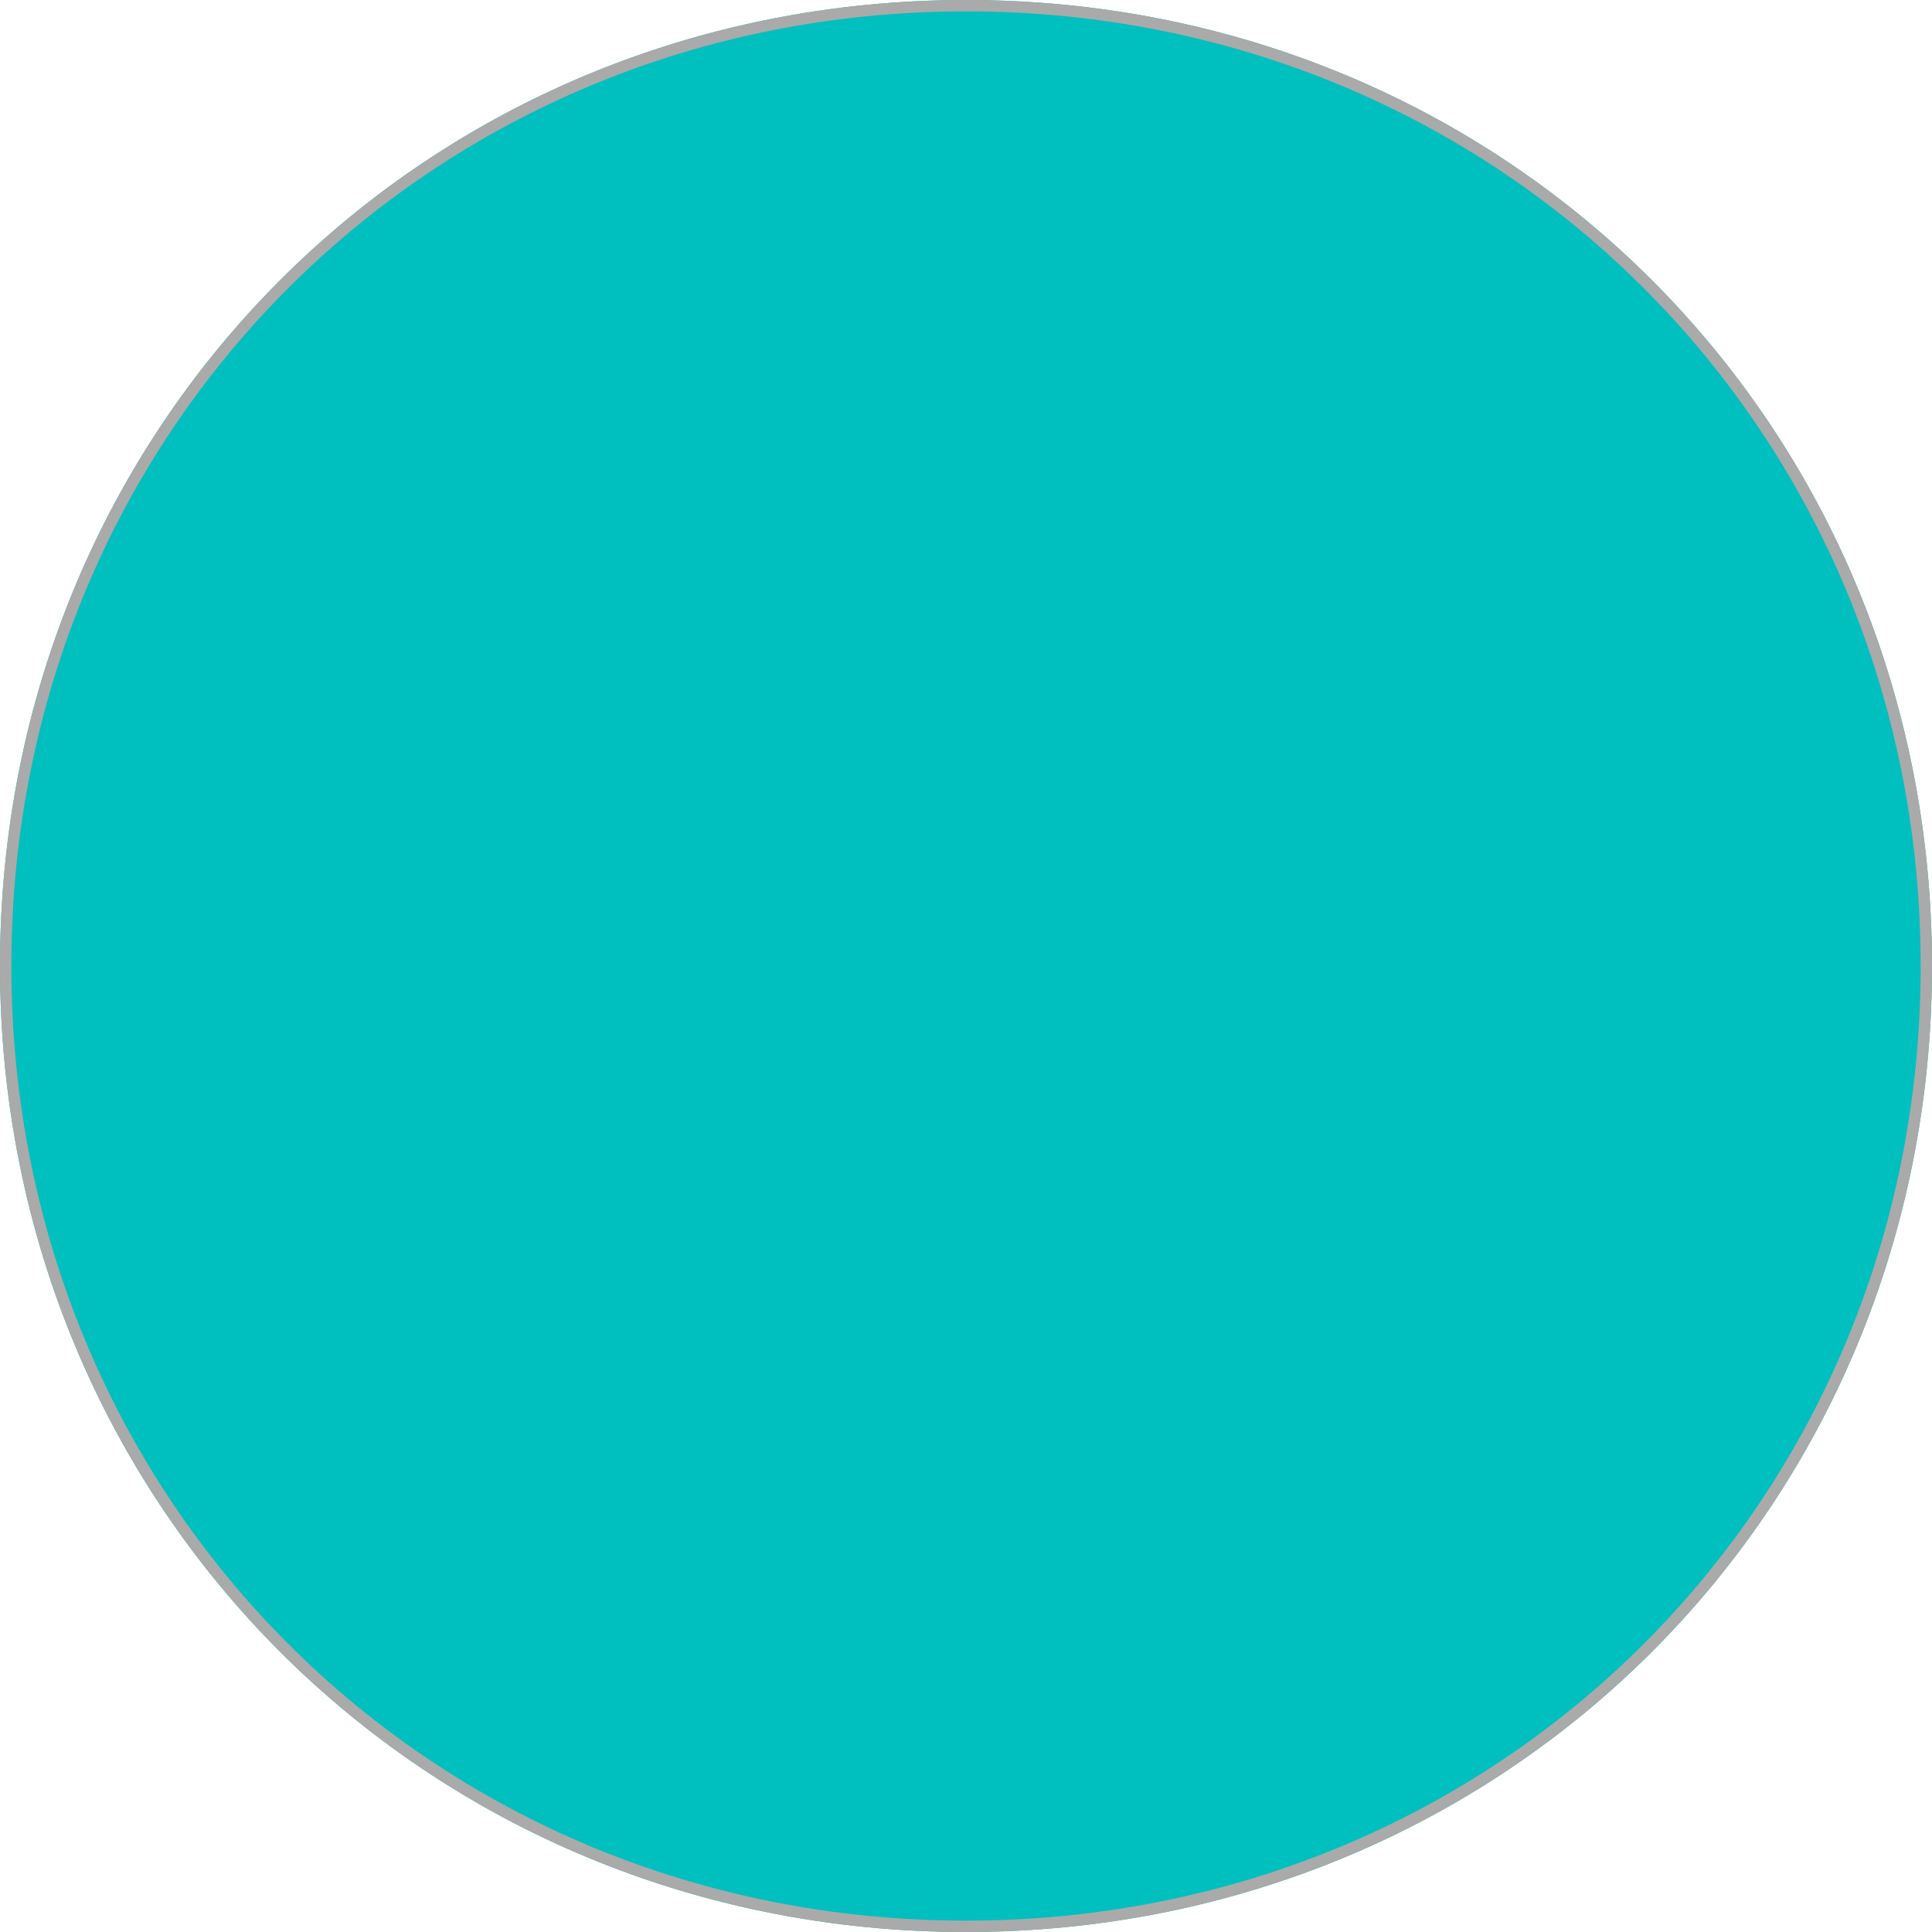
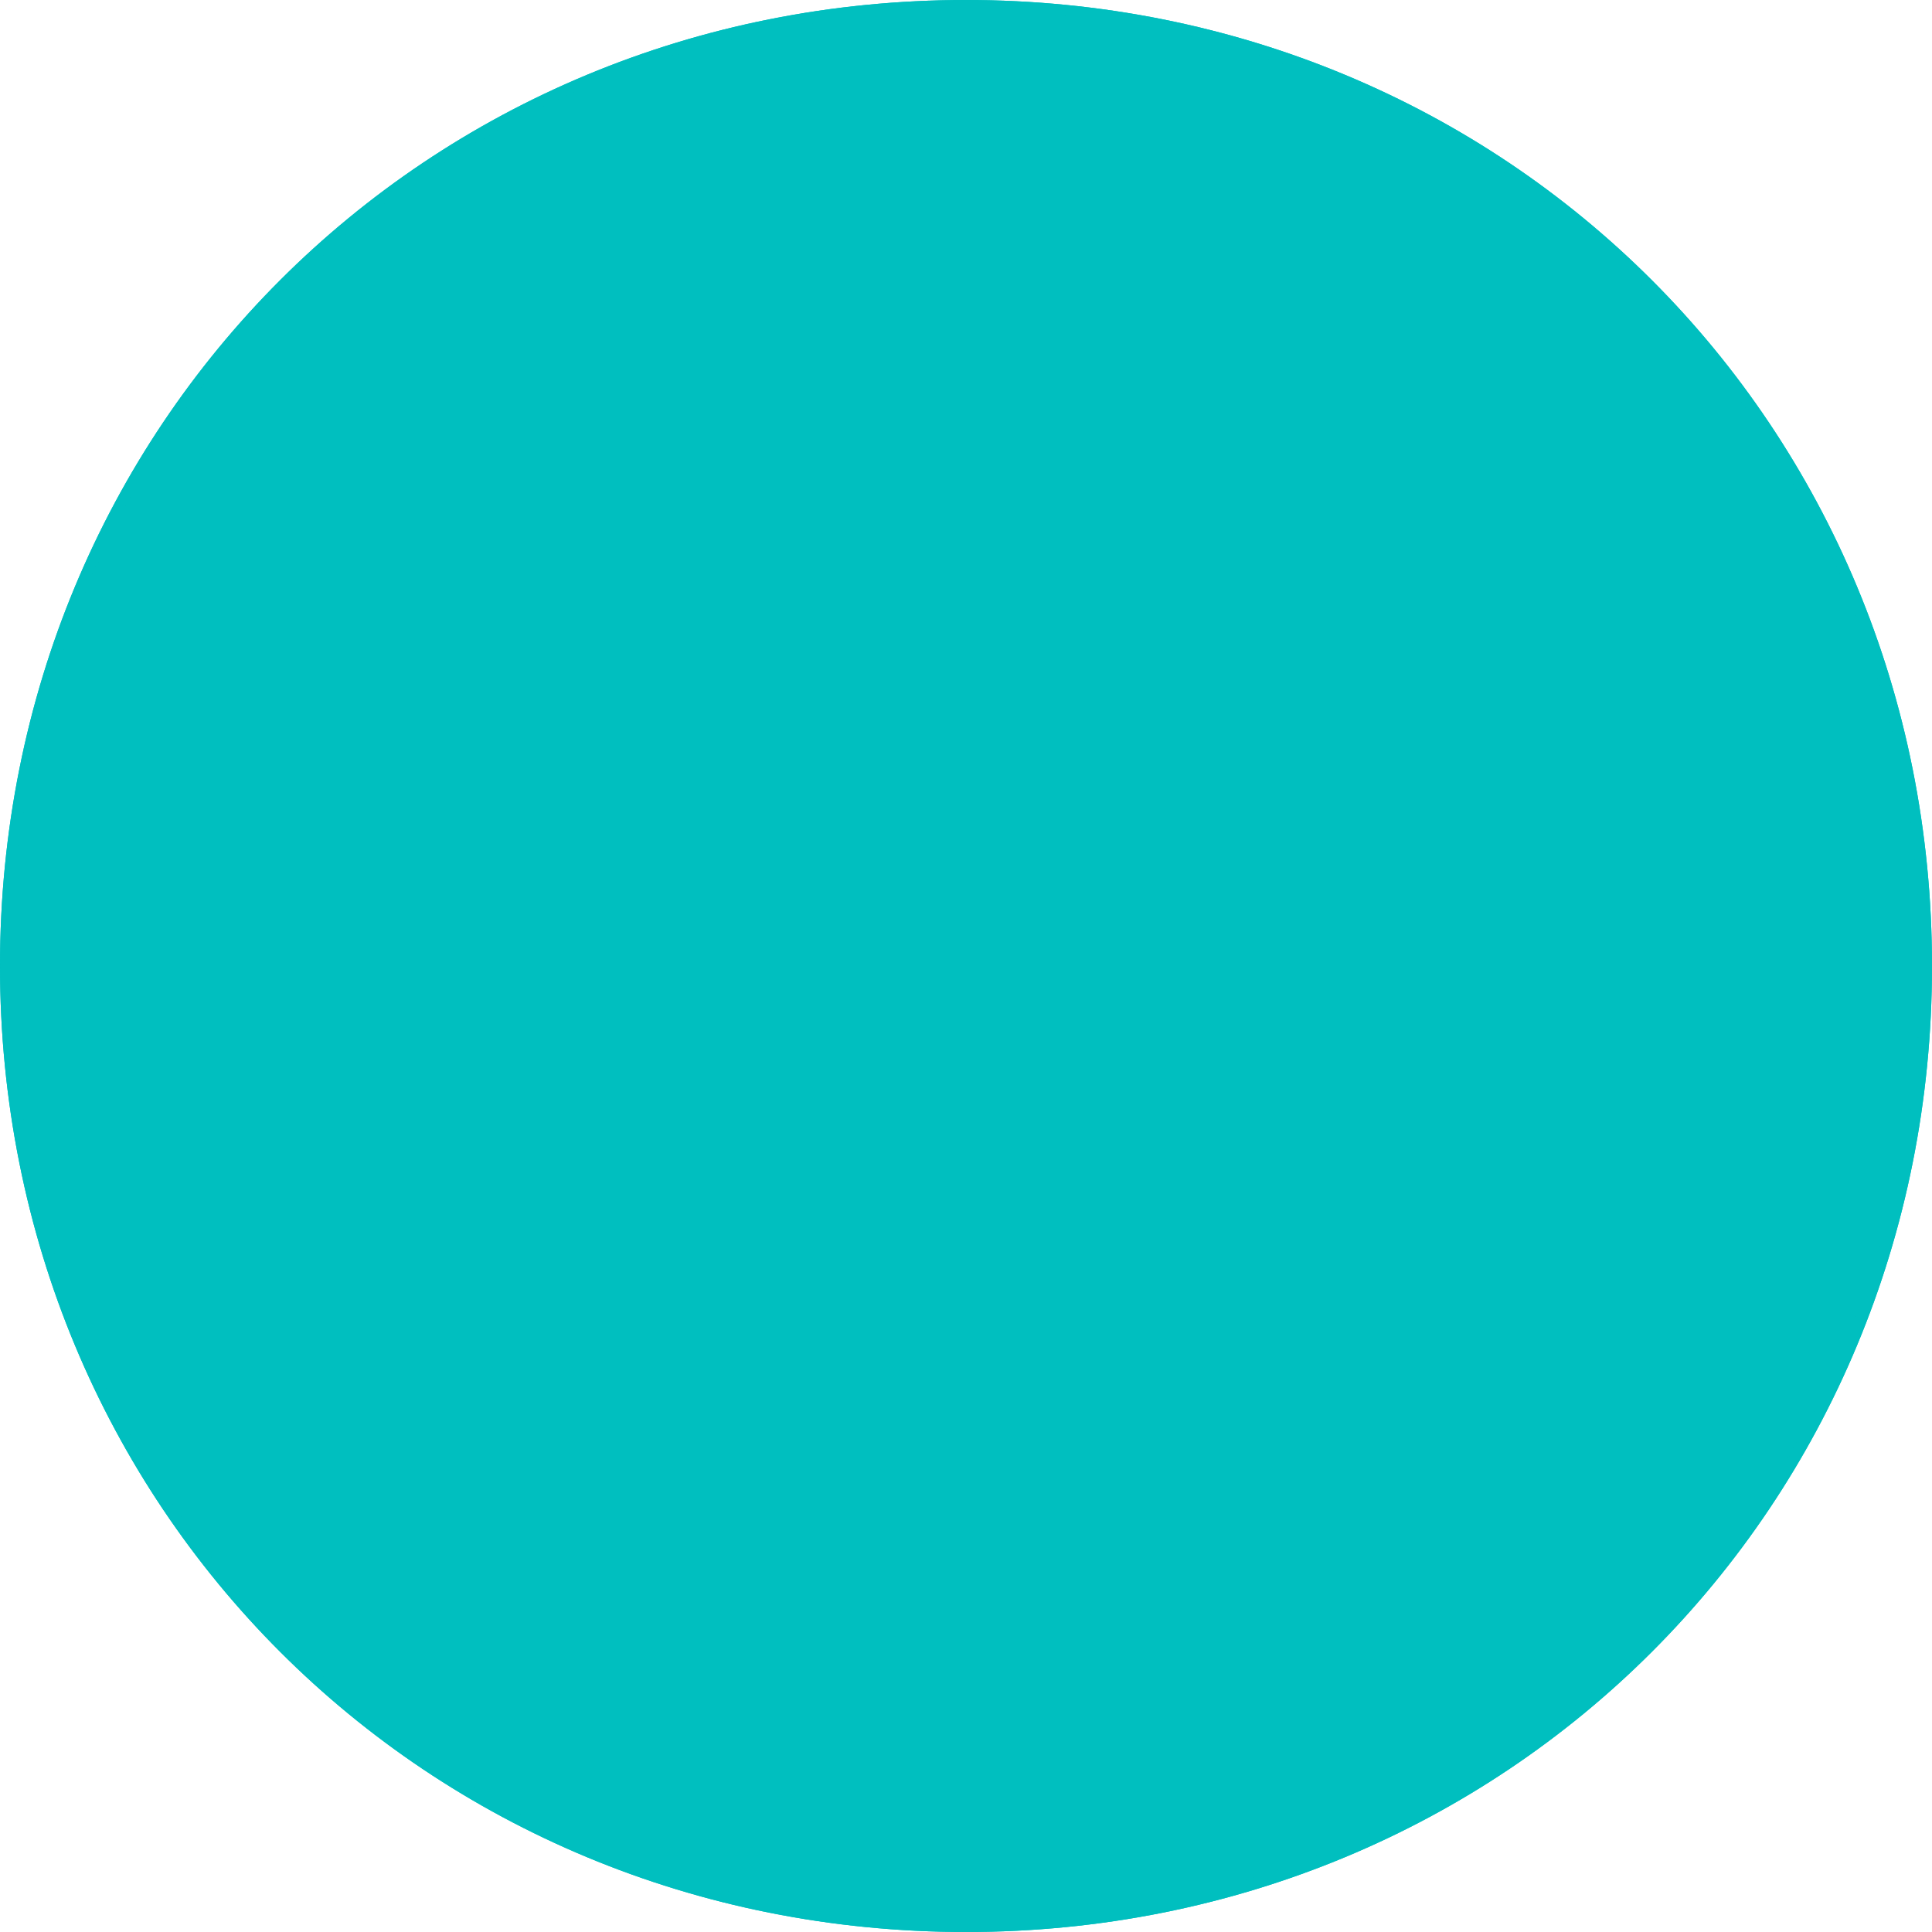
<svg xmlns="http://www.w3.org/2000/svg" version="1.1" width="170px" height="170px">
  <g transform="matrix(1 0 0 1 -1378 -1830 )">
    <path d="M 1463 1830  C 1510.6 1830  1548 1867.4  1548 1915  C 1548 1962.6  1510.6 2000  1463 2000  C 1415.4 2000  1378 1962.6  1378 1915  C 1378 1867.4  1415.4 1830  1463 1830  Z " fill-rule="nonzero" fill="#00bfbf" stroke="none" />
-     <path d="M 1463 1830.5  C 1510.32 1830.5  1547.5 1867.68  1547.5 1915  C 1547.5 1962.32  1510.32 1999.5  1463 1999.5  C 1415.68 1999.5  1378.5 1962.32  1378.5 1915  C 1378.5 1867.68  1415.68 1830.5  1463 1830.5  Z " stroke-width="1" stroke="#aaaaaa" fill="none" />
+     <path d="M 1463 1830.5  C 1510.32 1830.5  1547.5 1867.68  1547.5 1915  C 1547.5 1962.32  1510.32 1999.5  1463 1999.5  C 1415.68 1999.5  1378.5 1962.32  1378.5 1915  C 1378.5 1867.68  1415.68 1830.5  1463 1830.5  Z " stroke-width="1" stroke="#00bfbf" fill="none" />
  </g>
</svg>
